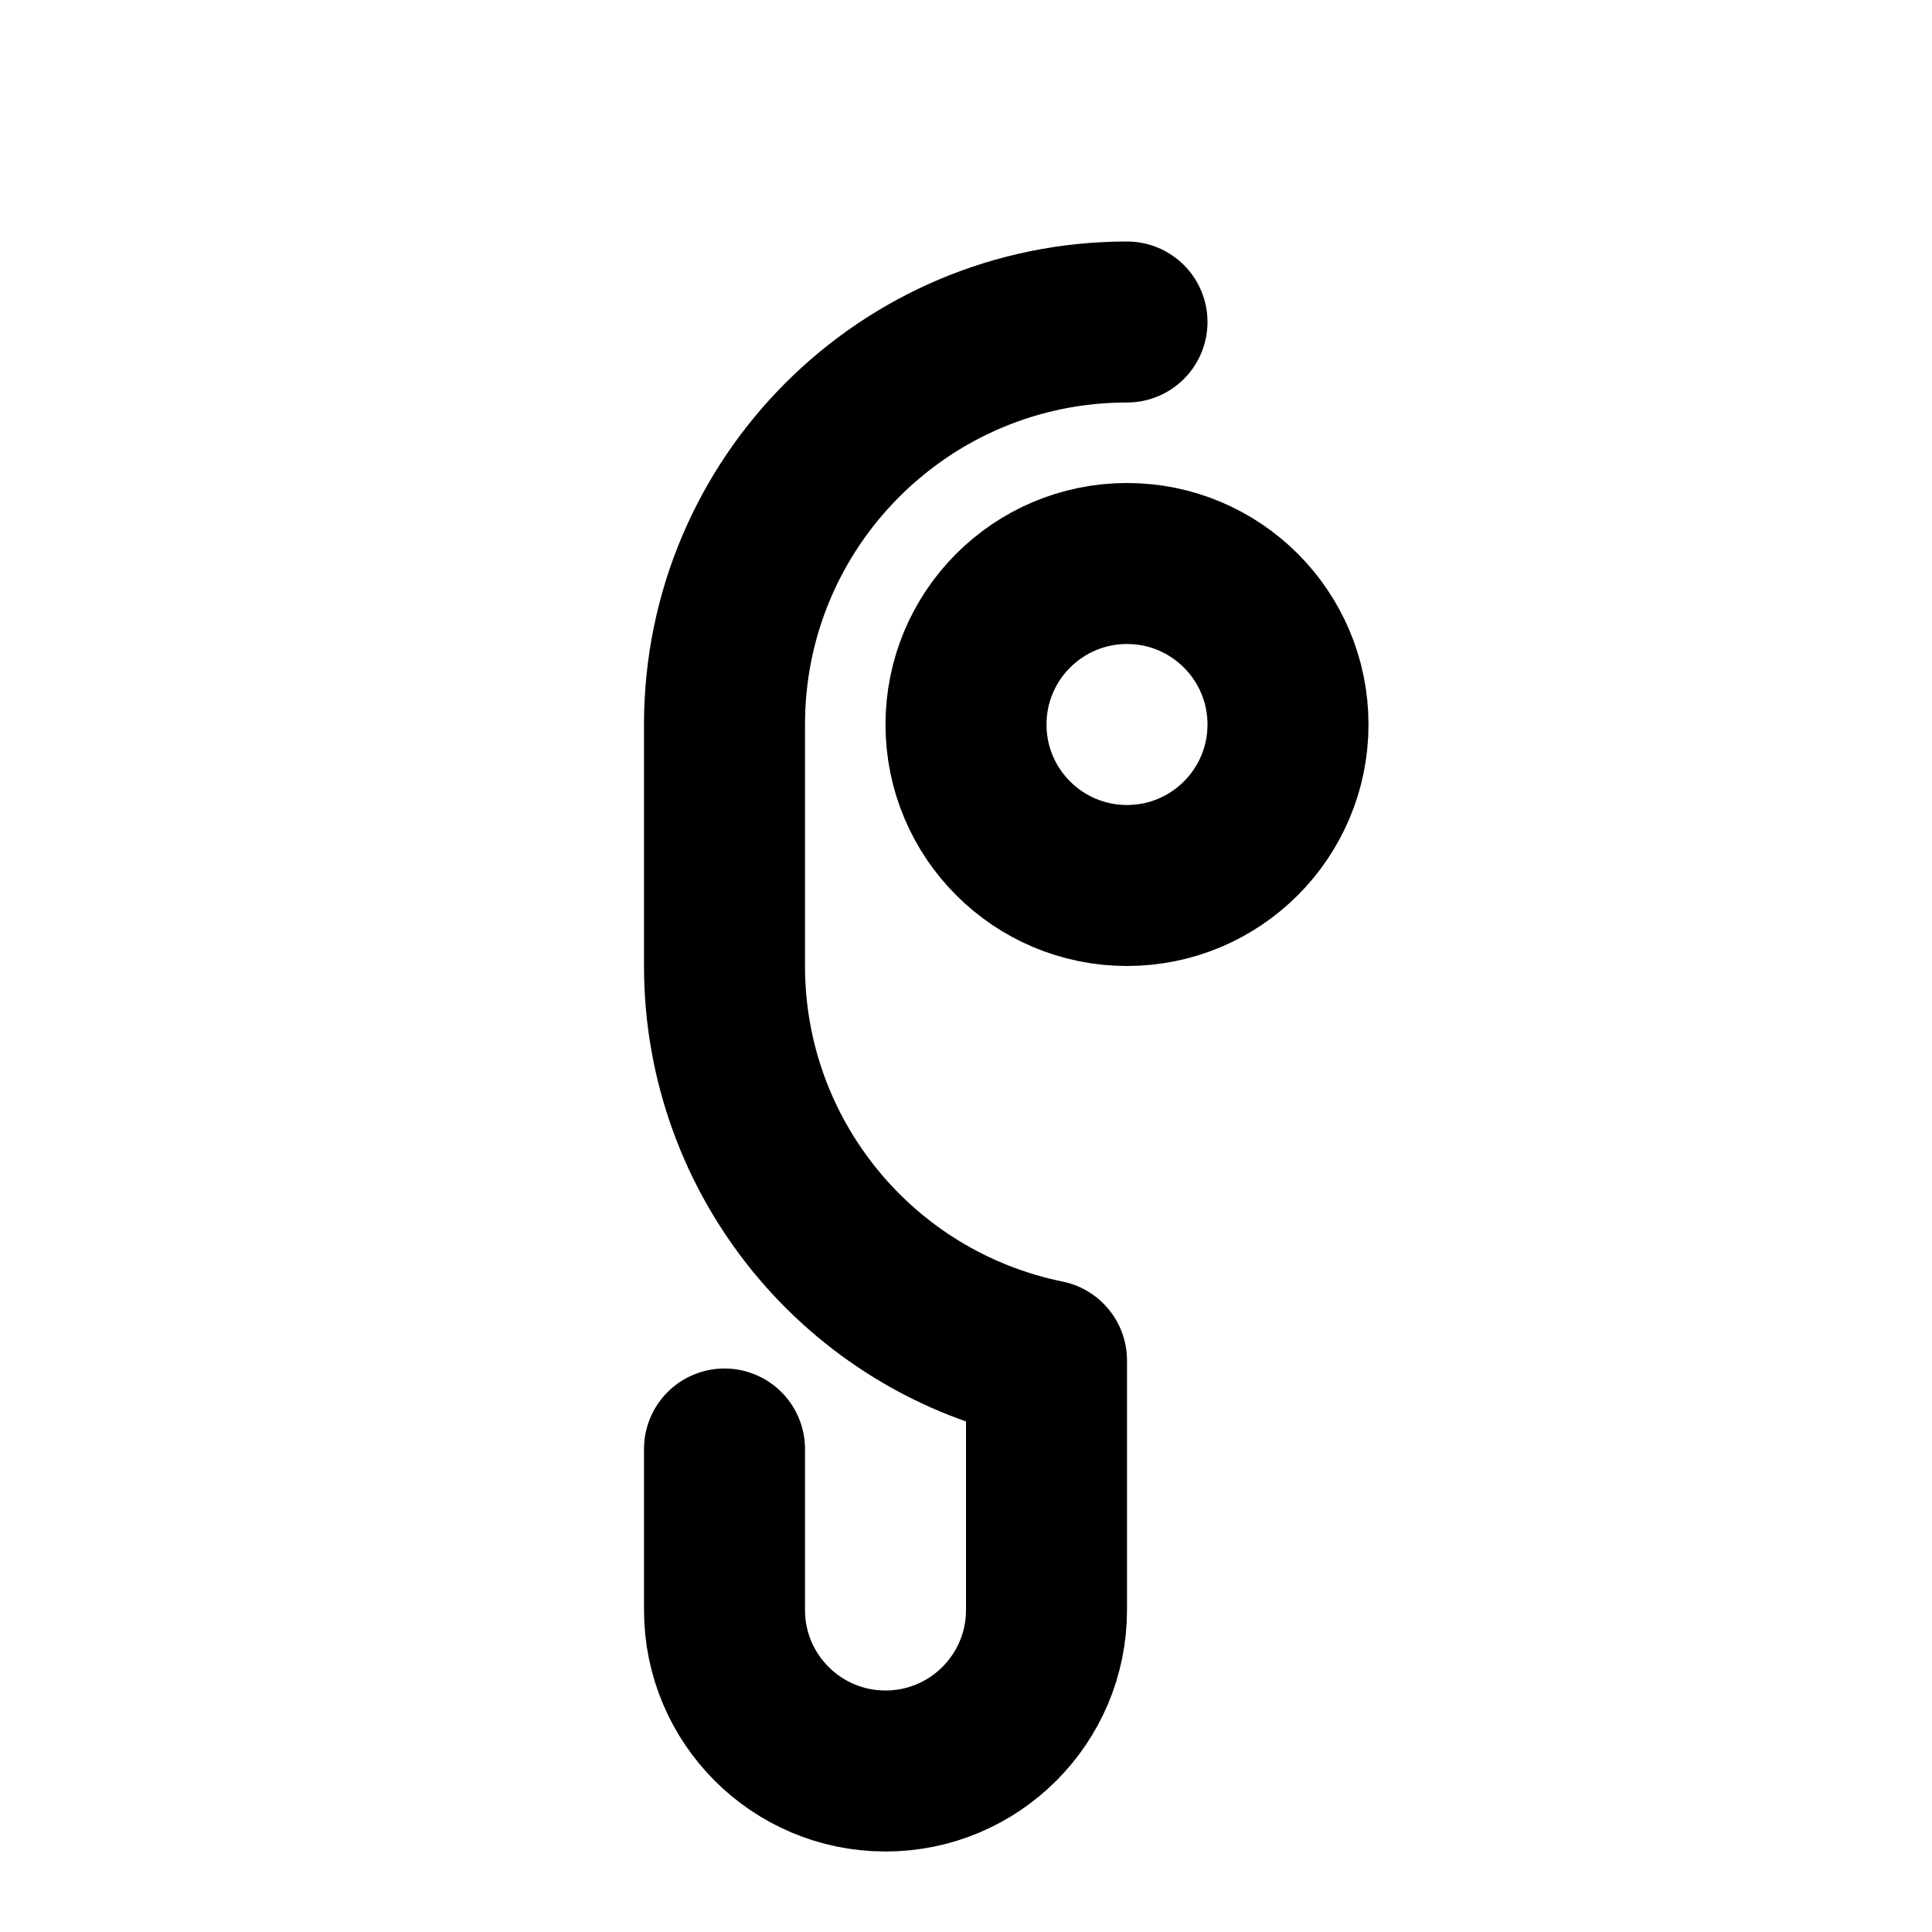
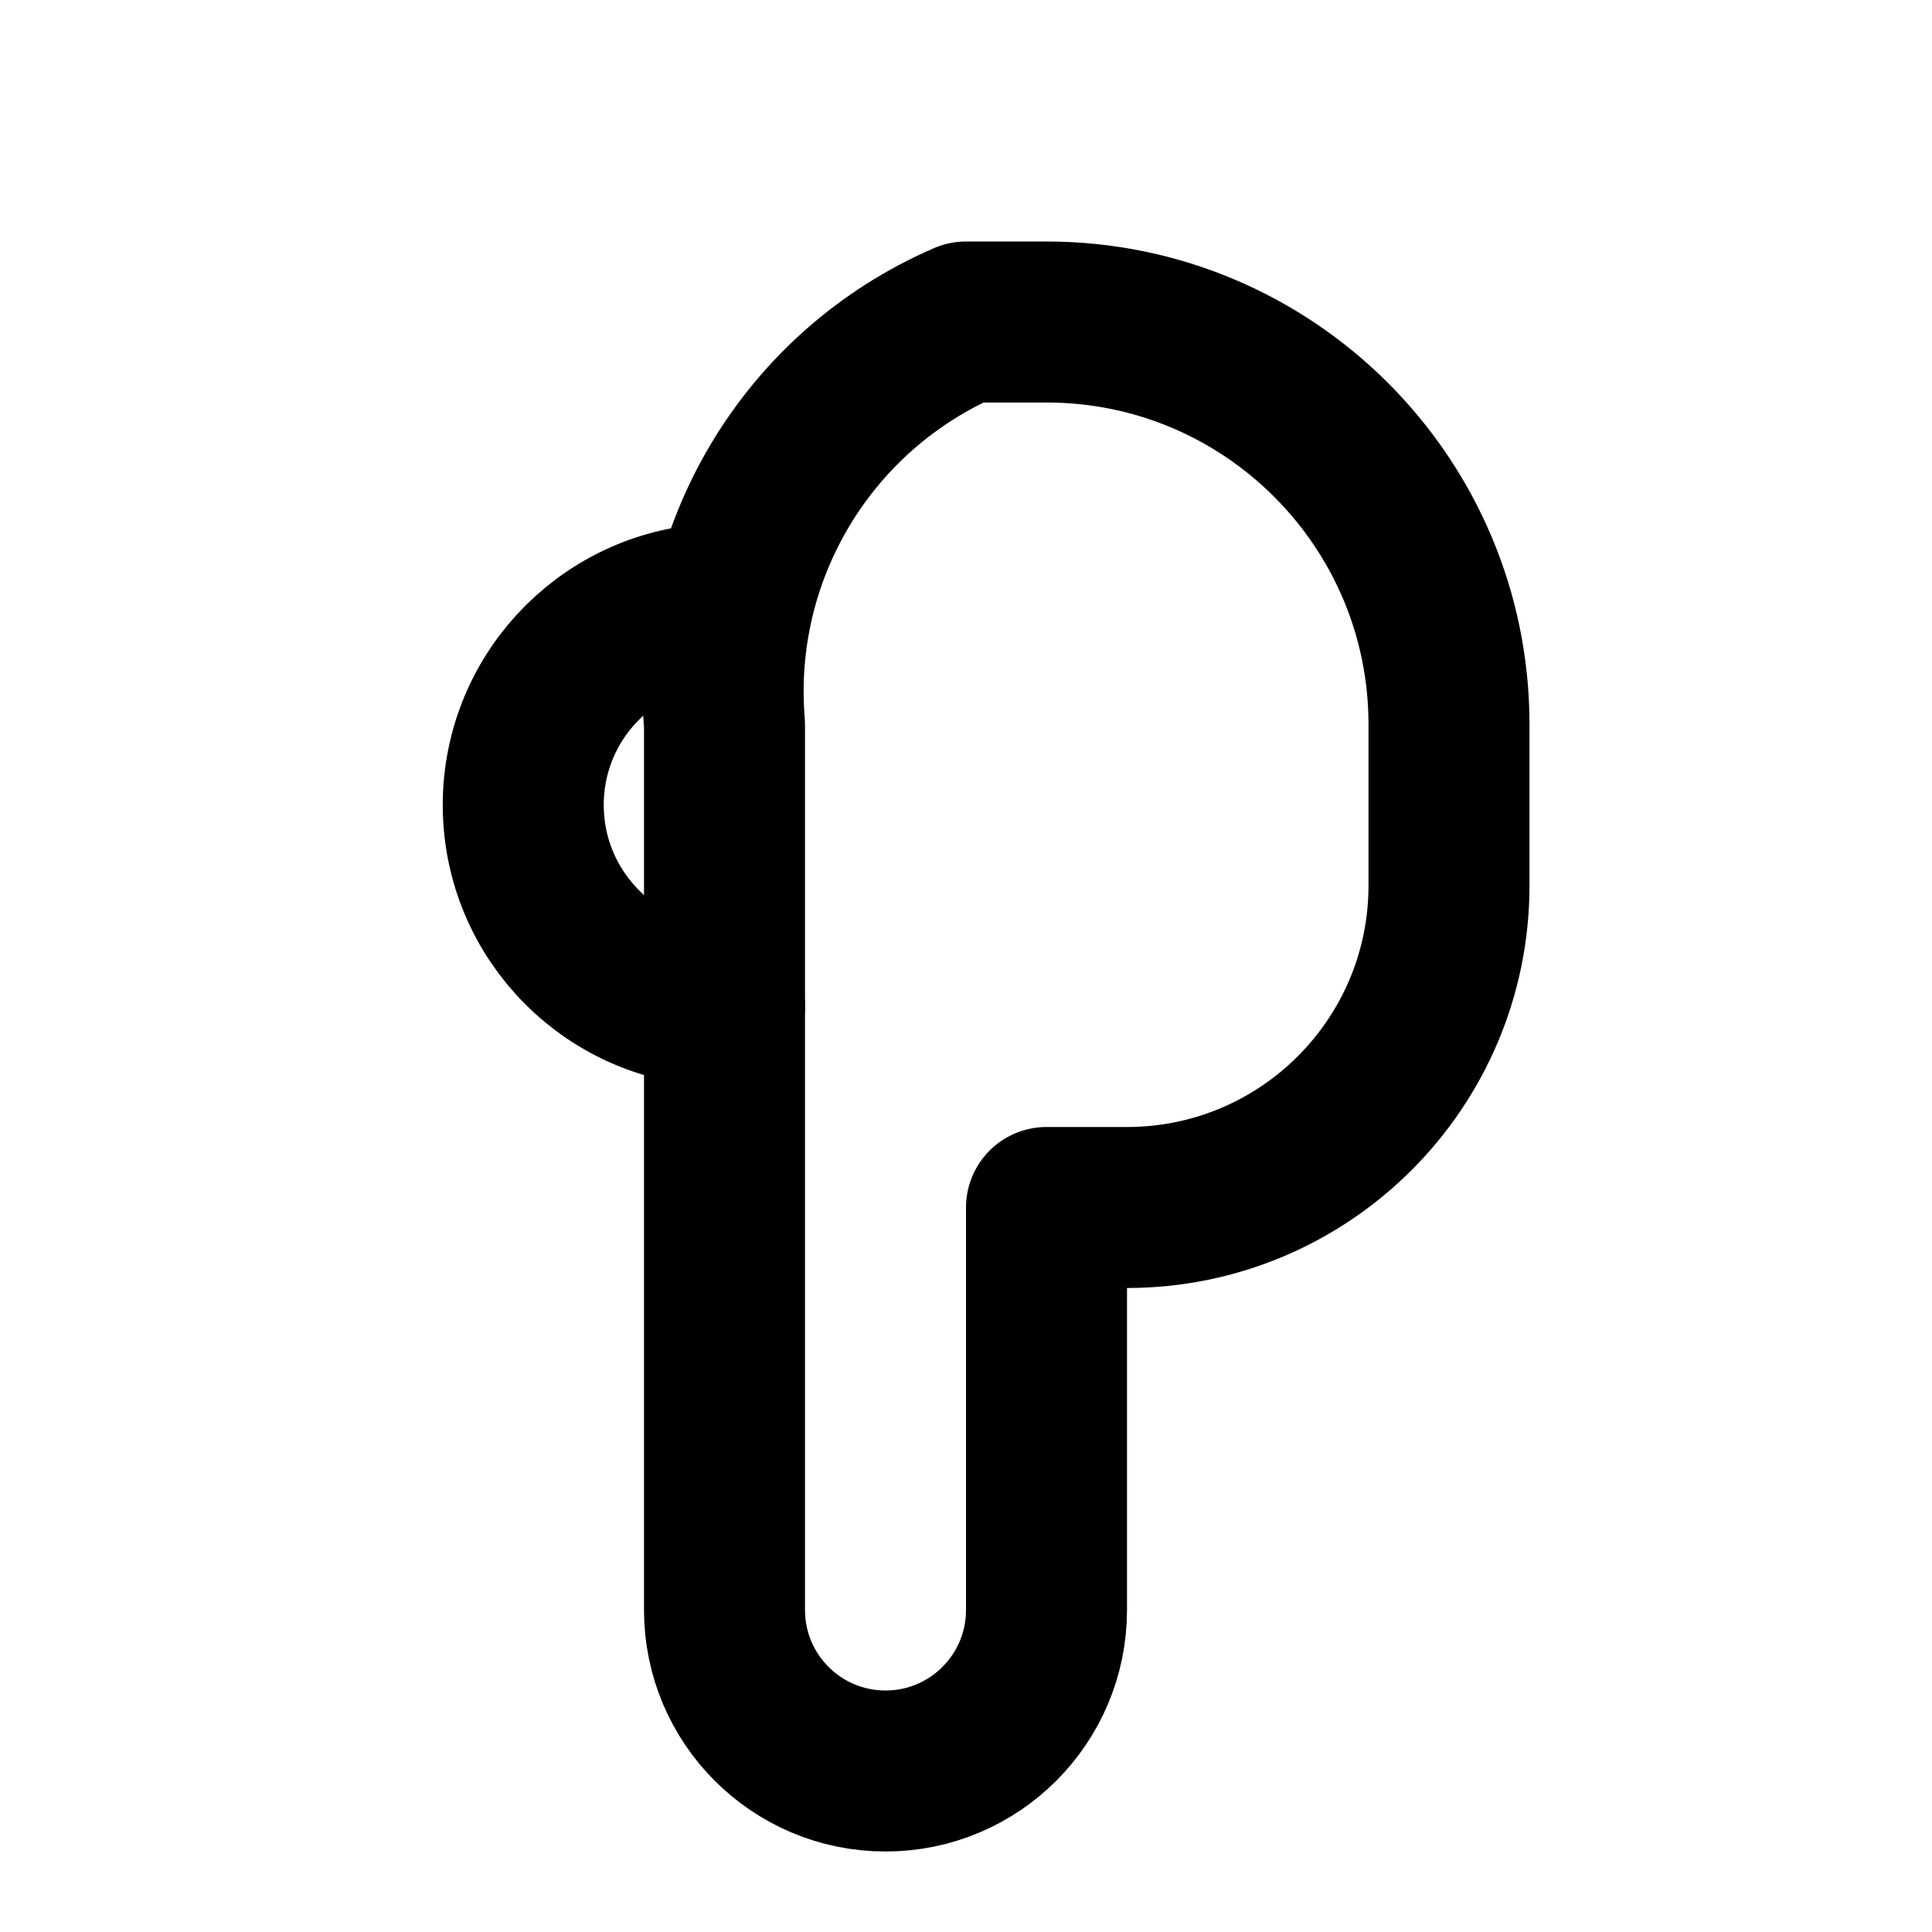
<svg xmlns="http://www.w3.org/2000/svg" width="24" height="24" viewBox="0 0 24 24" fill="none" stroke="currentColor" stroke-width="2" stroke-linecap="round" stroke-linejoin="round">
-   <path d="M14 4a5 5 0 0 0-5 5v3a5 5 0 0 0 4 4.9V20a2 2 0 1 1-4 0v-2" />
-   <circle cx="14" cy="9" r="2" />
+   <path d="M12 4h1a5 5 0 0 1 5 5v2a4 4 0 0 1-4 4h-1v5a2 2 0 0 1-4 0V9a5 5 0 0 1 3-5Z" />
+   <path d="M9 7.5a2.5 2.5 0 0 0 0 5" />
</svg>
